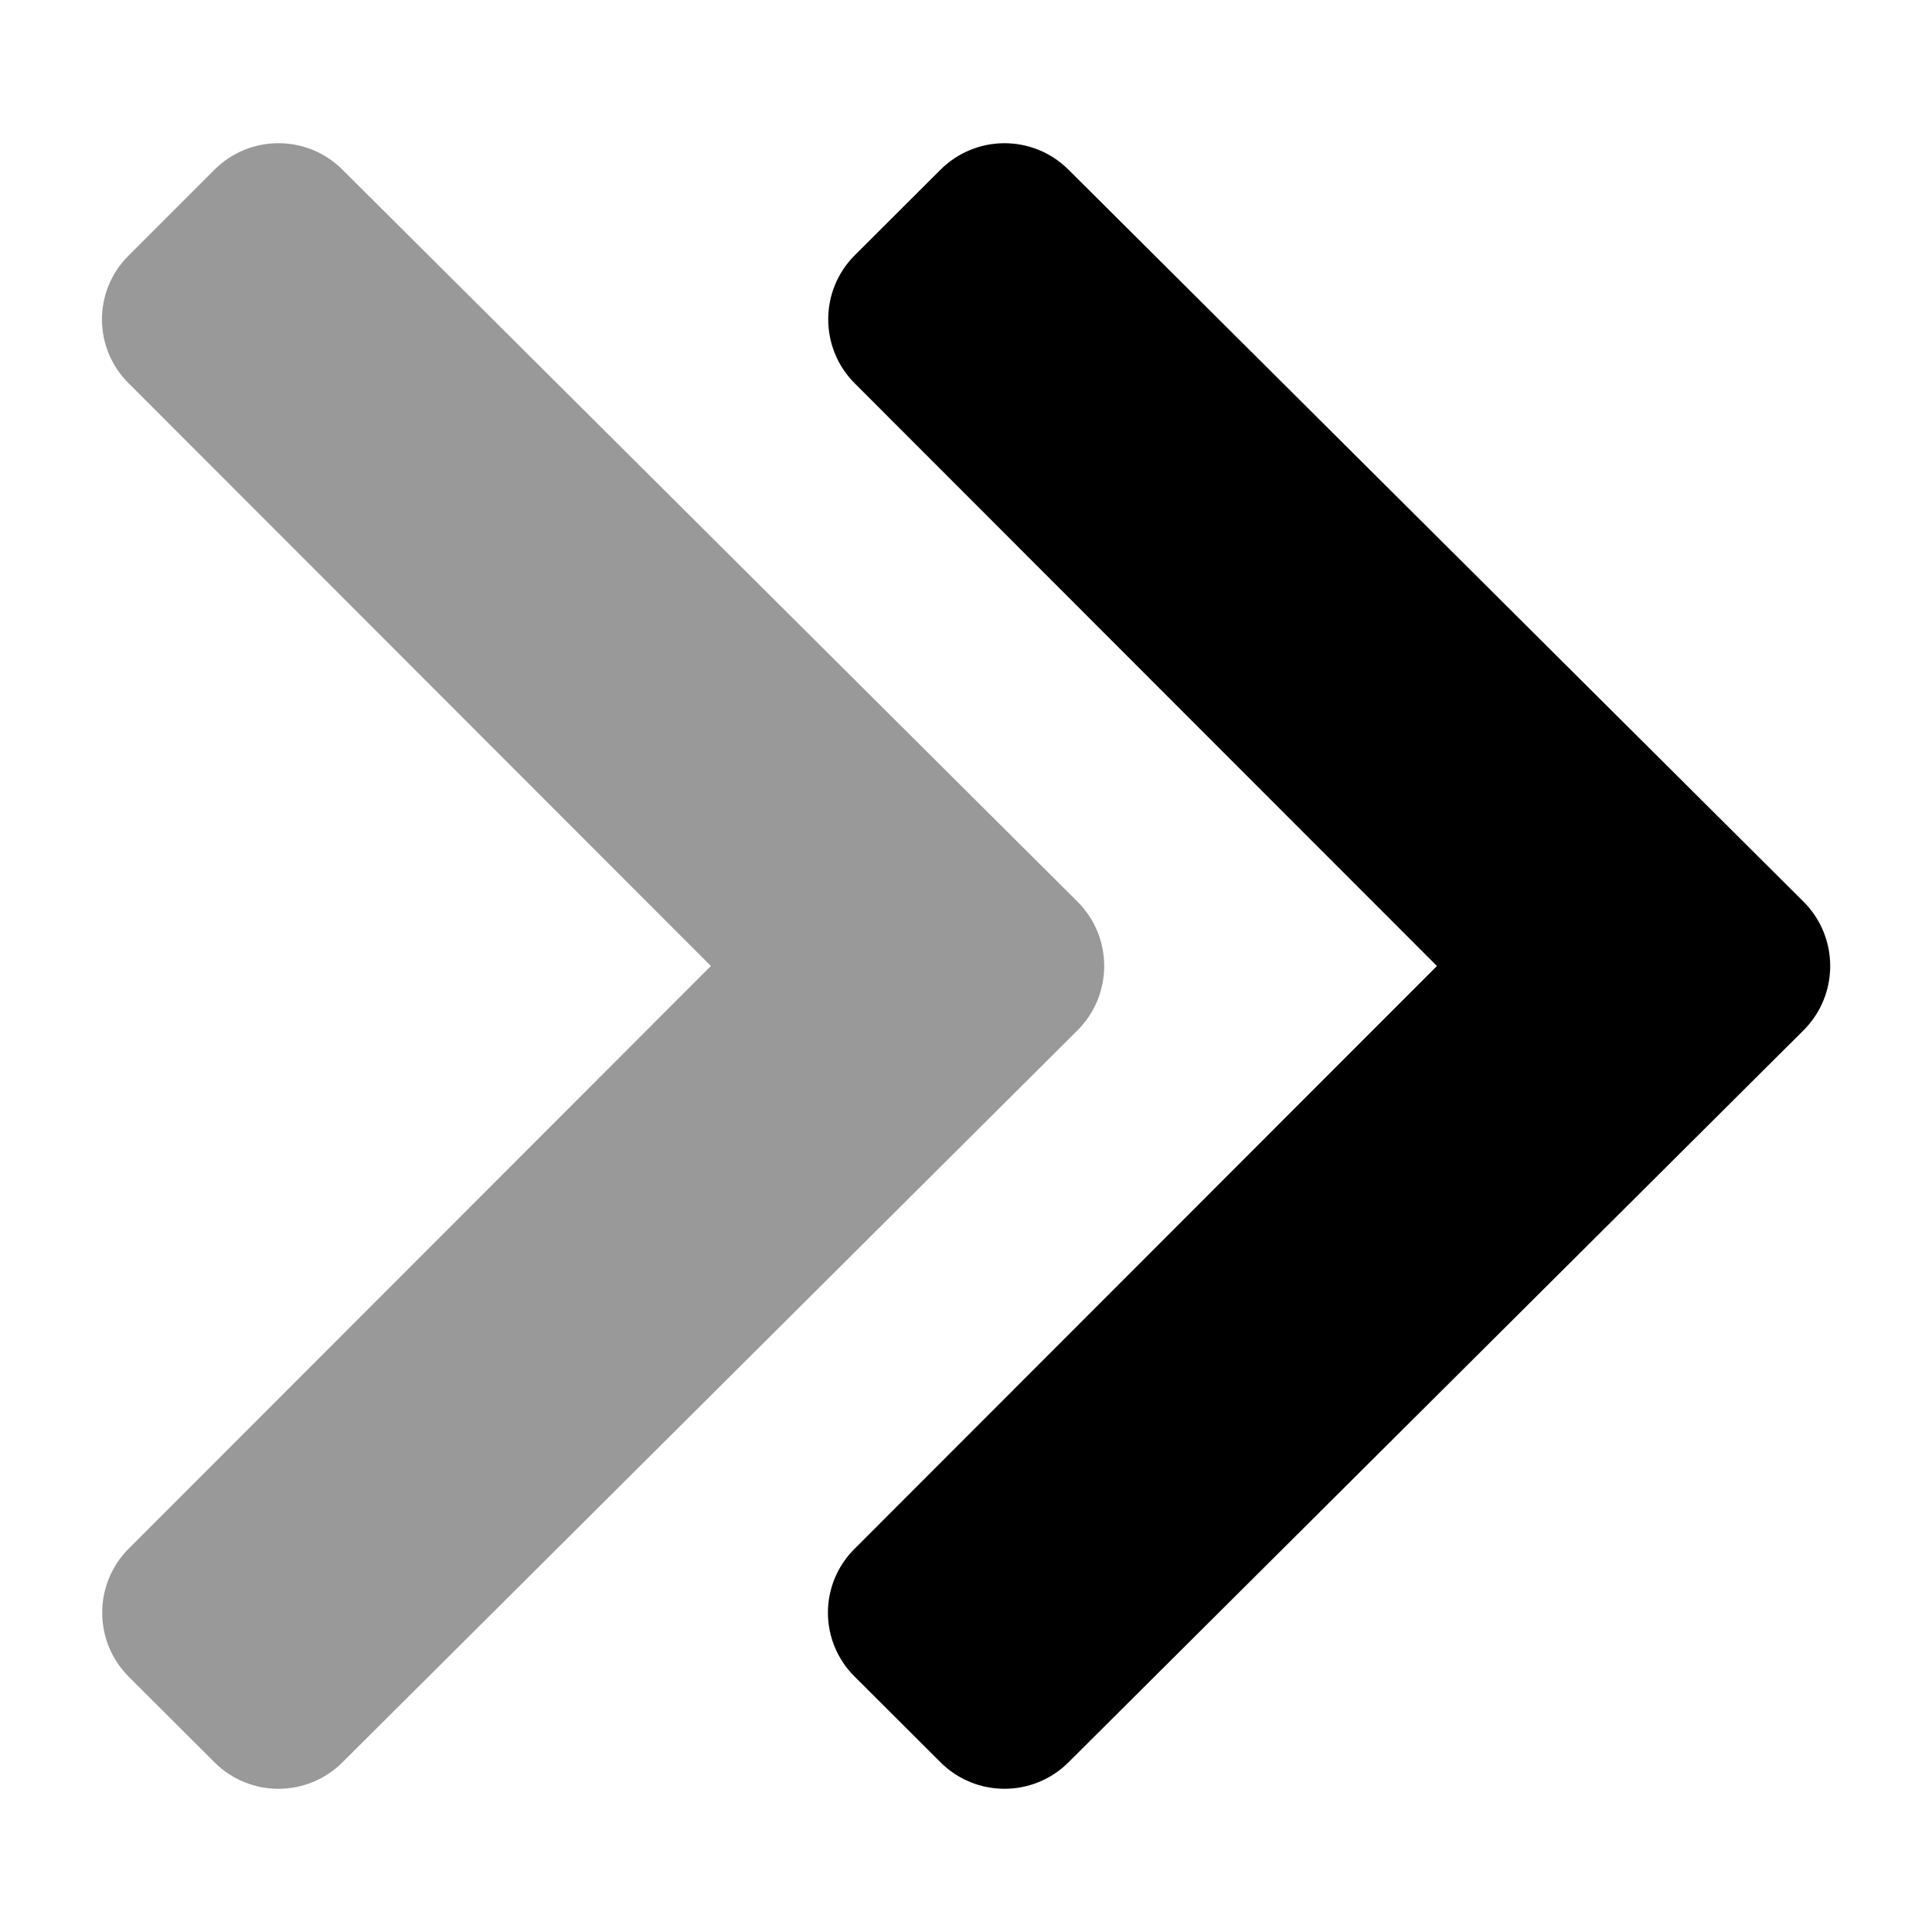
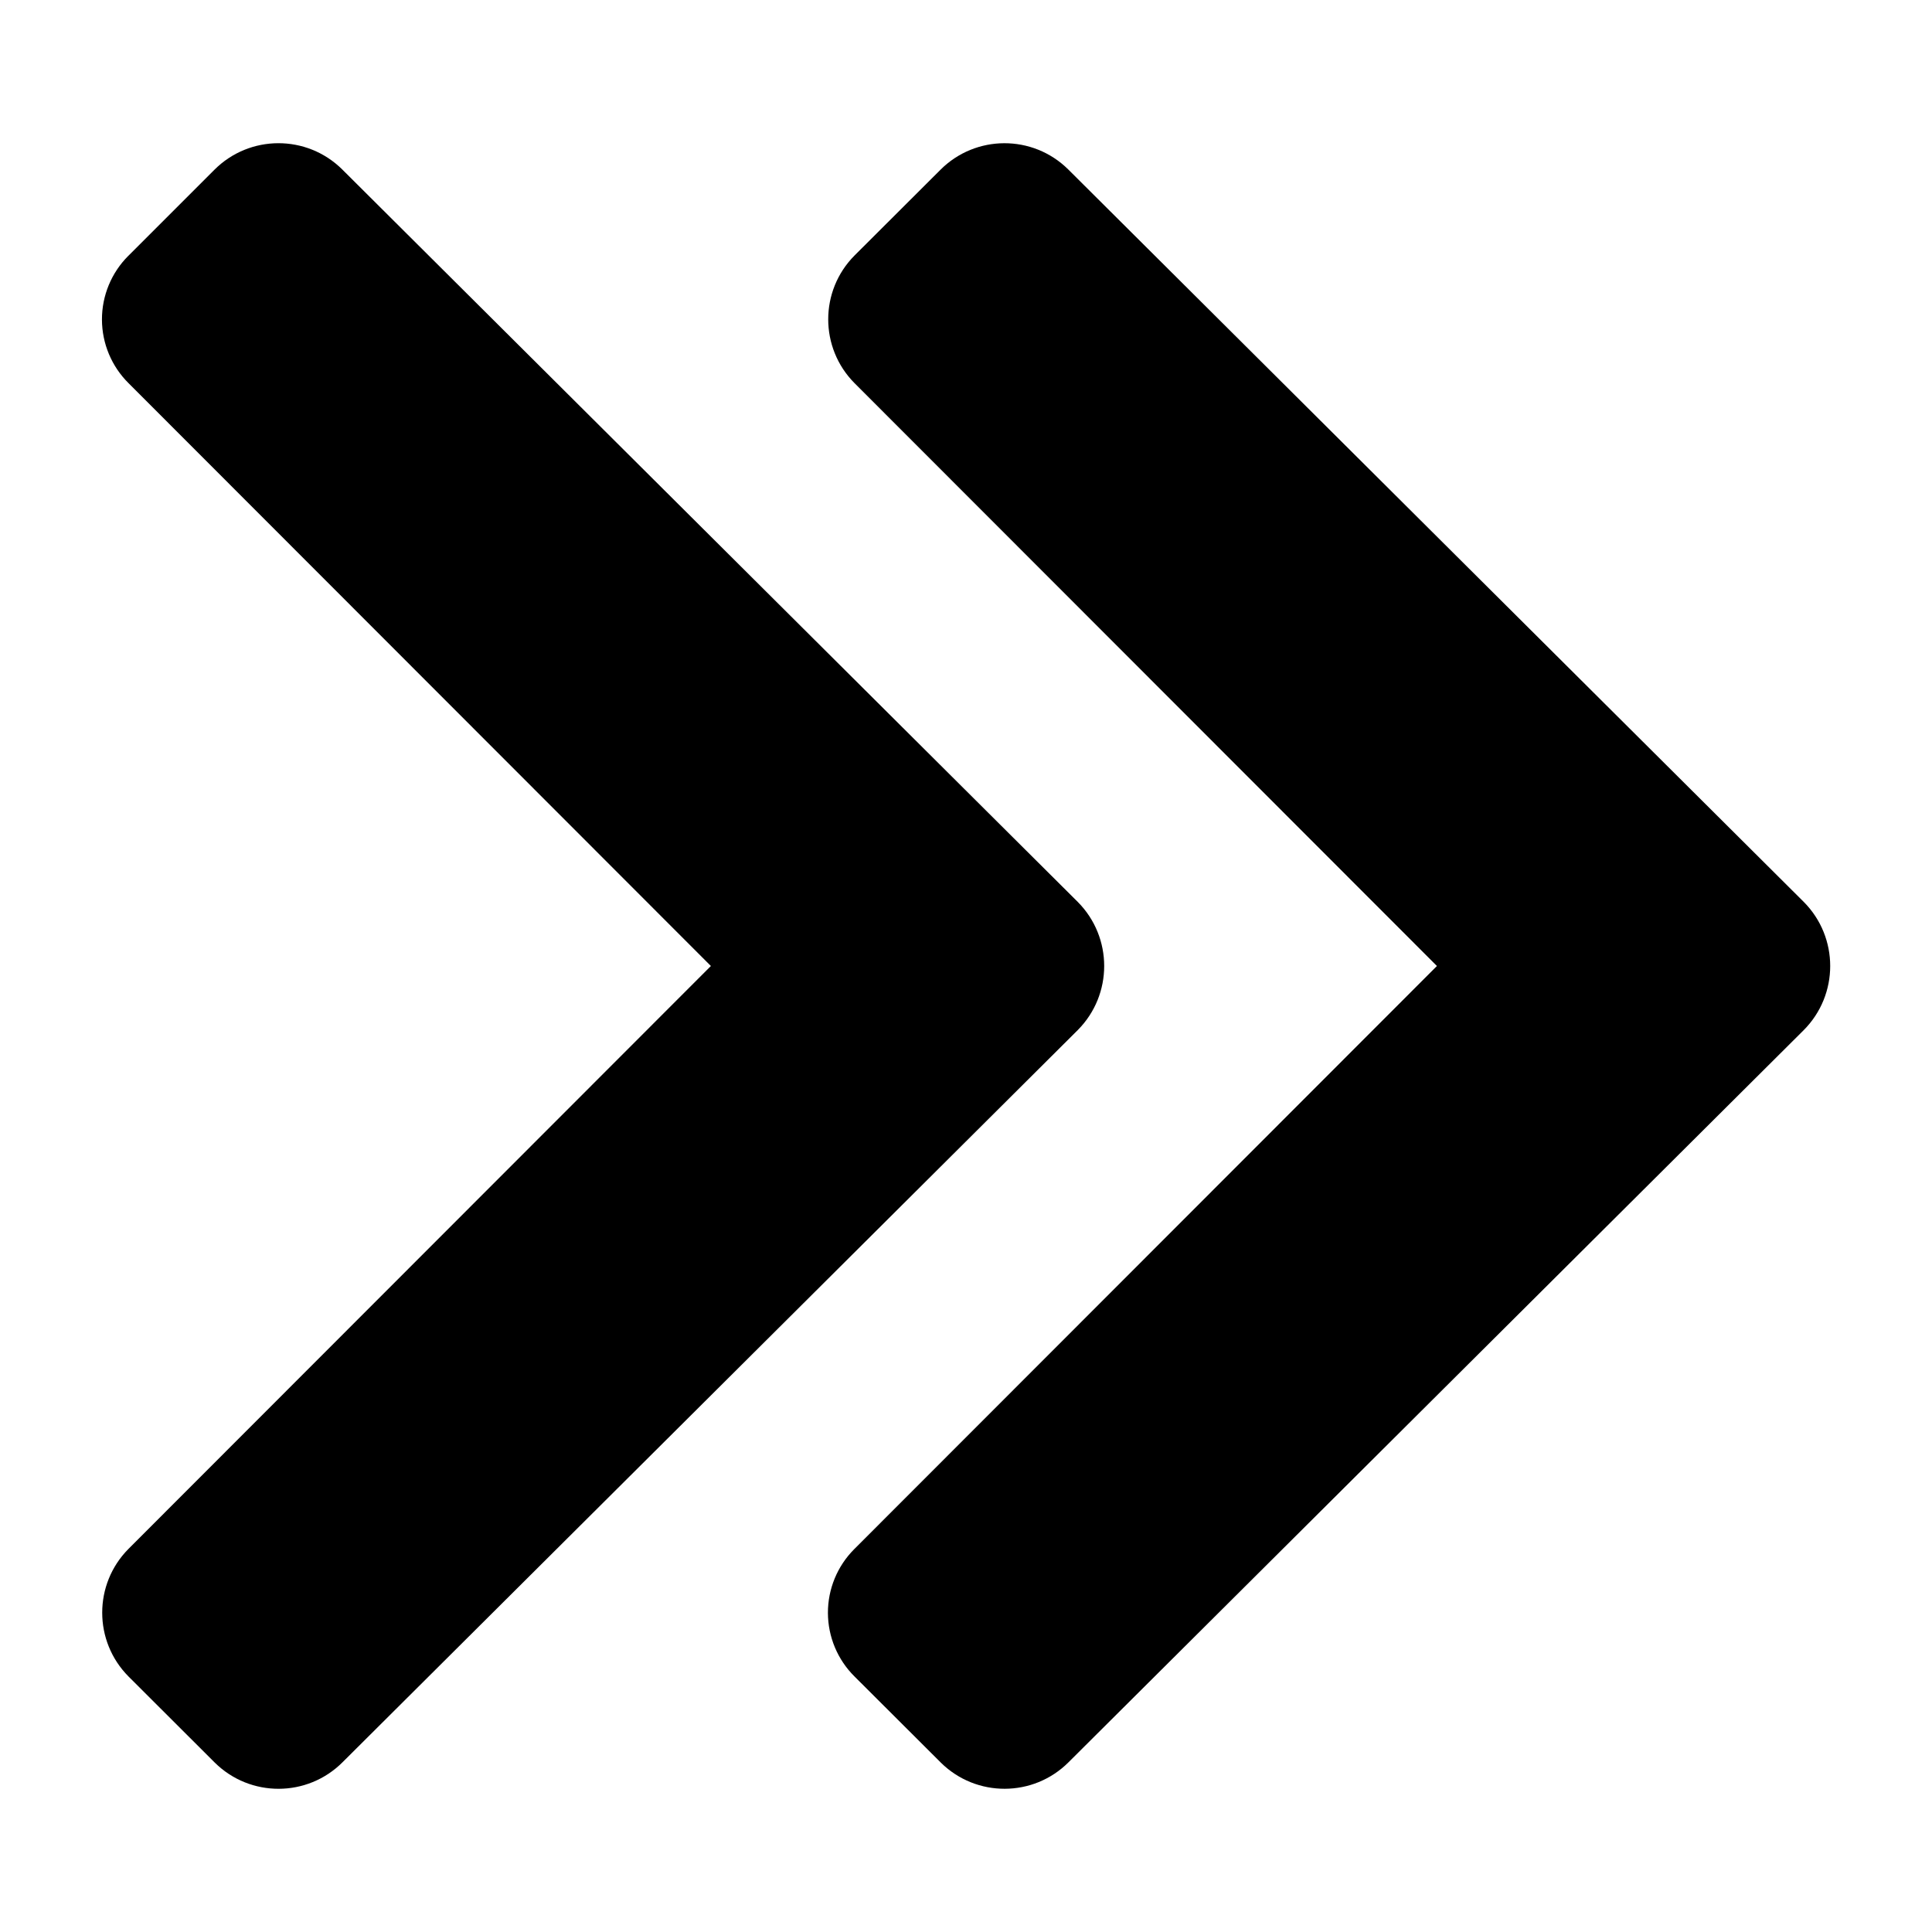
<svg xmlns="http://www.w3.org/2000/svg" viewBox="0 0 512 512">
-   <defs>
-     <style>.fa-secondary{opacity:.4}</style>
-   </defs>
  <path d="M285.6 273L90.79 467a24 24 0 0 1-33.88.1l-.1-.1-22.74-22.7a24 24 0 0 1 0-33.85L188.39 256 34.07 101.55A23.8 23.8 0 0 1 34 67.8l.11-.1L56.81 45a24 24 0 0 1 33.88-.1l.1.1L285.6 239a24.09 24.09 0 0 1 0 34z" class="fa-secondary" />
-   <path d="M478 273L283.19 467a24 24 0 0 1-33.87.1l-.1-.1-22.75-22.7a23.81 23.81 0 0 1-.1-33.75l.1-.1L380.8 256 226.47 101.55a24 24 0 0 1 0-33.85L249.22 45a24 24 0 0 1 33.87-.1.94.94 0 0 1 .1.1L478 239a24.09 24.09 0 0 1 0 34z" class="fa-primary" />
+   <path d="M478 273L283.19 467a24 24 0 0 1-33.87.1l-.1-.1-22.75-22.7a23.81 23.81 0 0 1-.1-33.75l.1-.1L380.8 256 226.47 101.55a24 24 0 0 1 0-33.85L249.22 45a24 24 0 0 1 33.87-.1.94.94 0 0 1 .1.1L478 239a24.09 24.09 0 0 1 0 34z" />
</svg>
